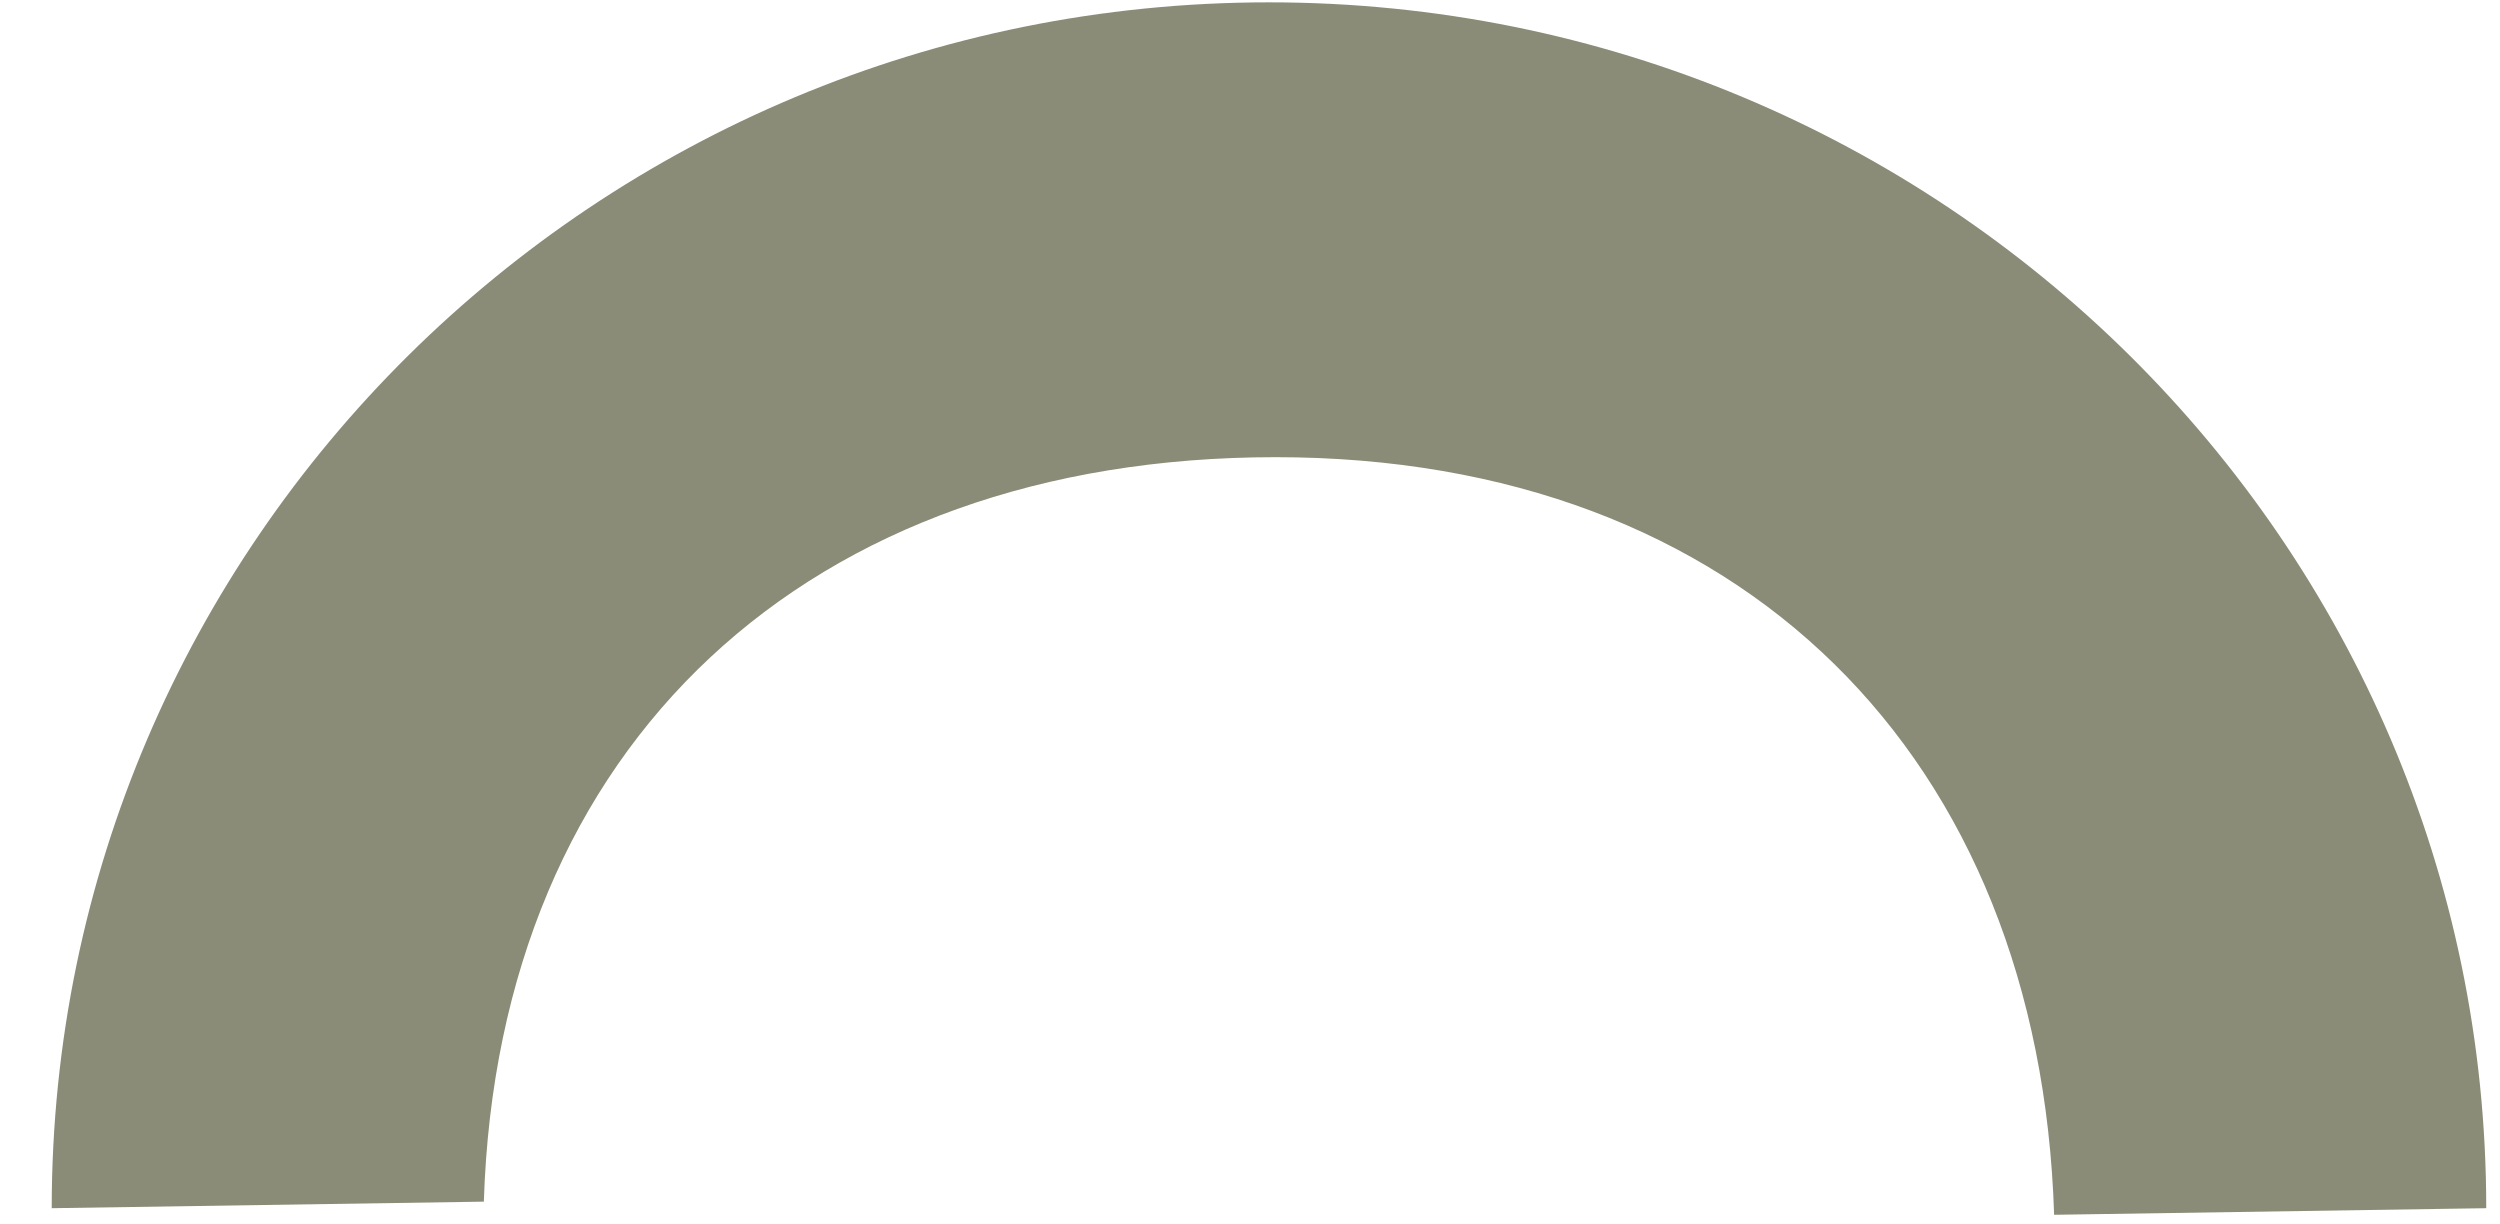
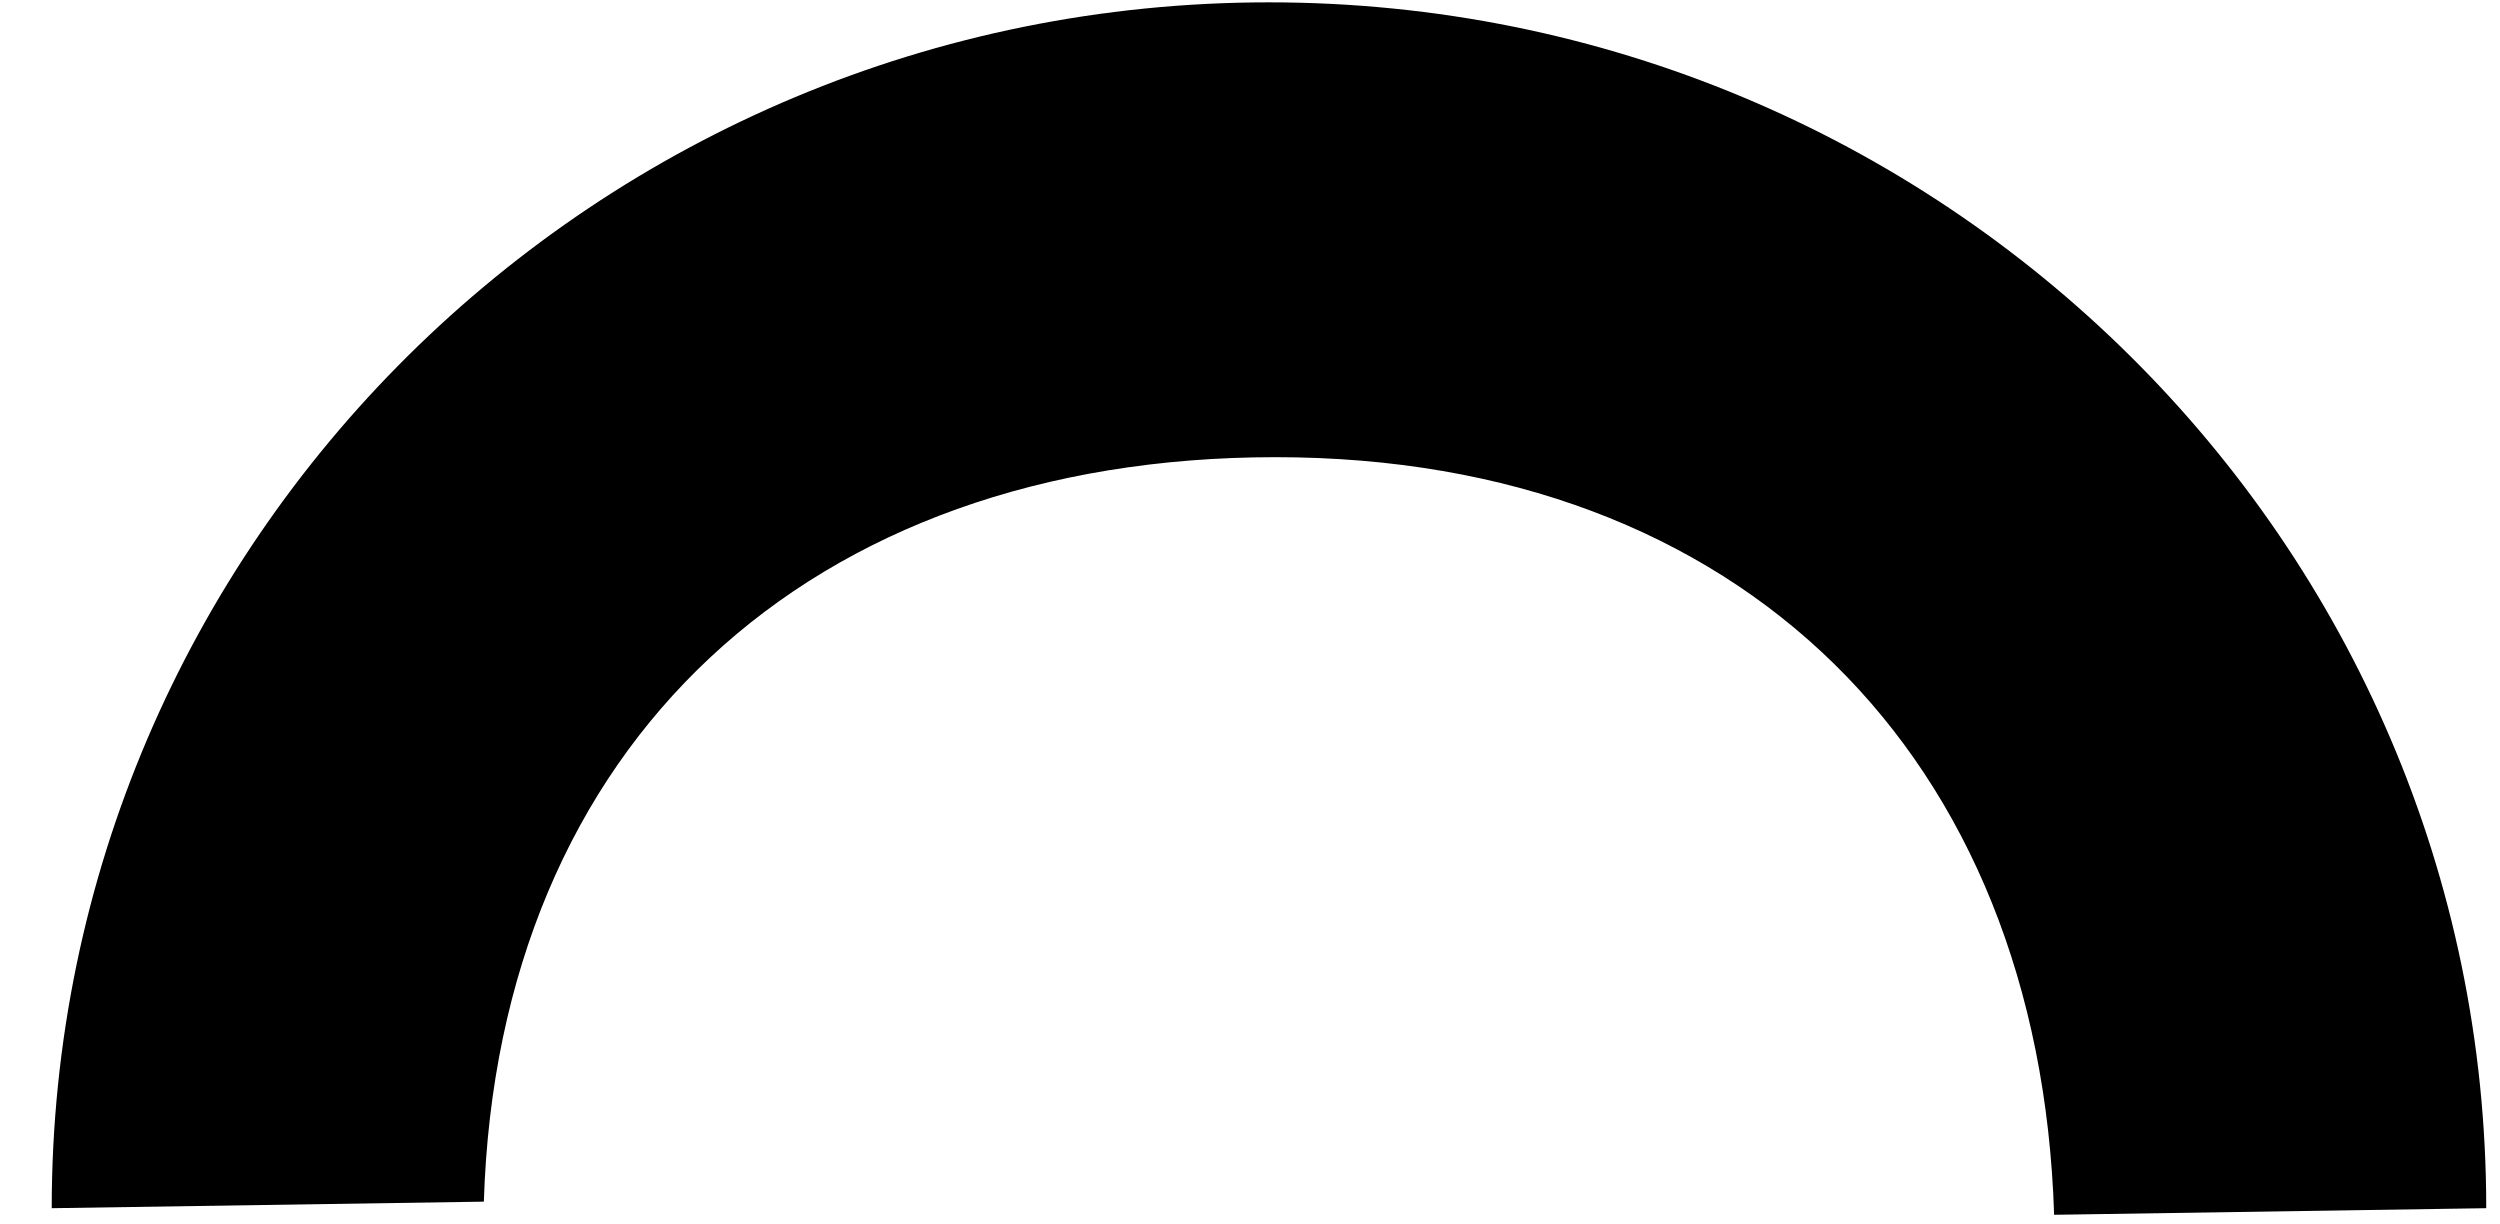
<svg xmlns="http://www.w3.org/2000/svg" width="47px" height="23px" viewBox="0 0 47 23" version="1.1">
  <defs />
  <g id="HF-V3---Main-scroll" stroke="none" stroke-width="1" fill="none" fill-rule="evenodd" transform="translate(-736, -2896)">
-     <g id="Location" transform="translate(147, 2795)" fill="#8A8C77">
-       <path d="M624.254,97.68 L624.13,89.556 C611.61,89.556 601.46,99.802 601.46,112.441 C601.46,125.079 611.61,135.325 624.13,135.325 L624.007,127.201 C615.387,126.932 610.011,121.084 610.011,112.317 C610.011,103.551 615.634,97.95 624.254,97.68 Z" id="Fill-36-Copy" transform="translate(612.8566, 112.4407) rotate(90) translate(-612.8566, -112.4407) " />
+     <g id="Location" transform="translate(146, 2794)" fill="#000000">
+       <path d="M625.254,98.68 L625.13,90.556 C612.61,90.556 602.46,100.802 602.46,113.441 C602.46,126.079 612.61,136.325 625.13,136.325 L625.007,128.201 C616.387,127.932 611.011,122.084 611.011,113.317 C611.011,104.551 616.634,98.95 625.254,98.68 Z" id="Fill-36-Copy" transform="translate(613.8566, 113.4407) rotate(90) translate(-613.8566, -113.4407) " />
    </g>
  </g>
</svg>
